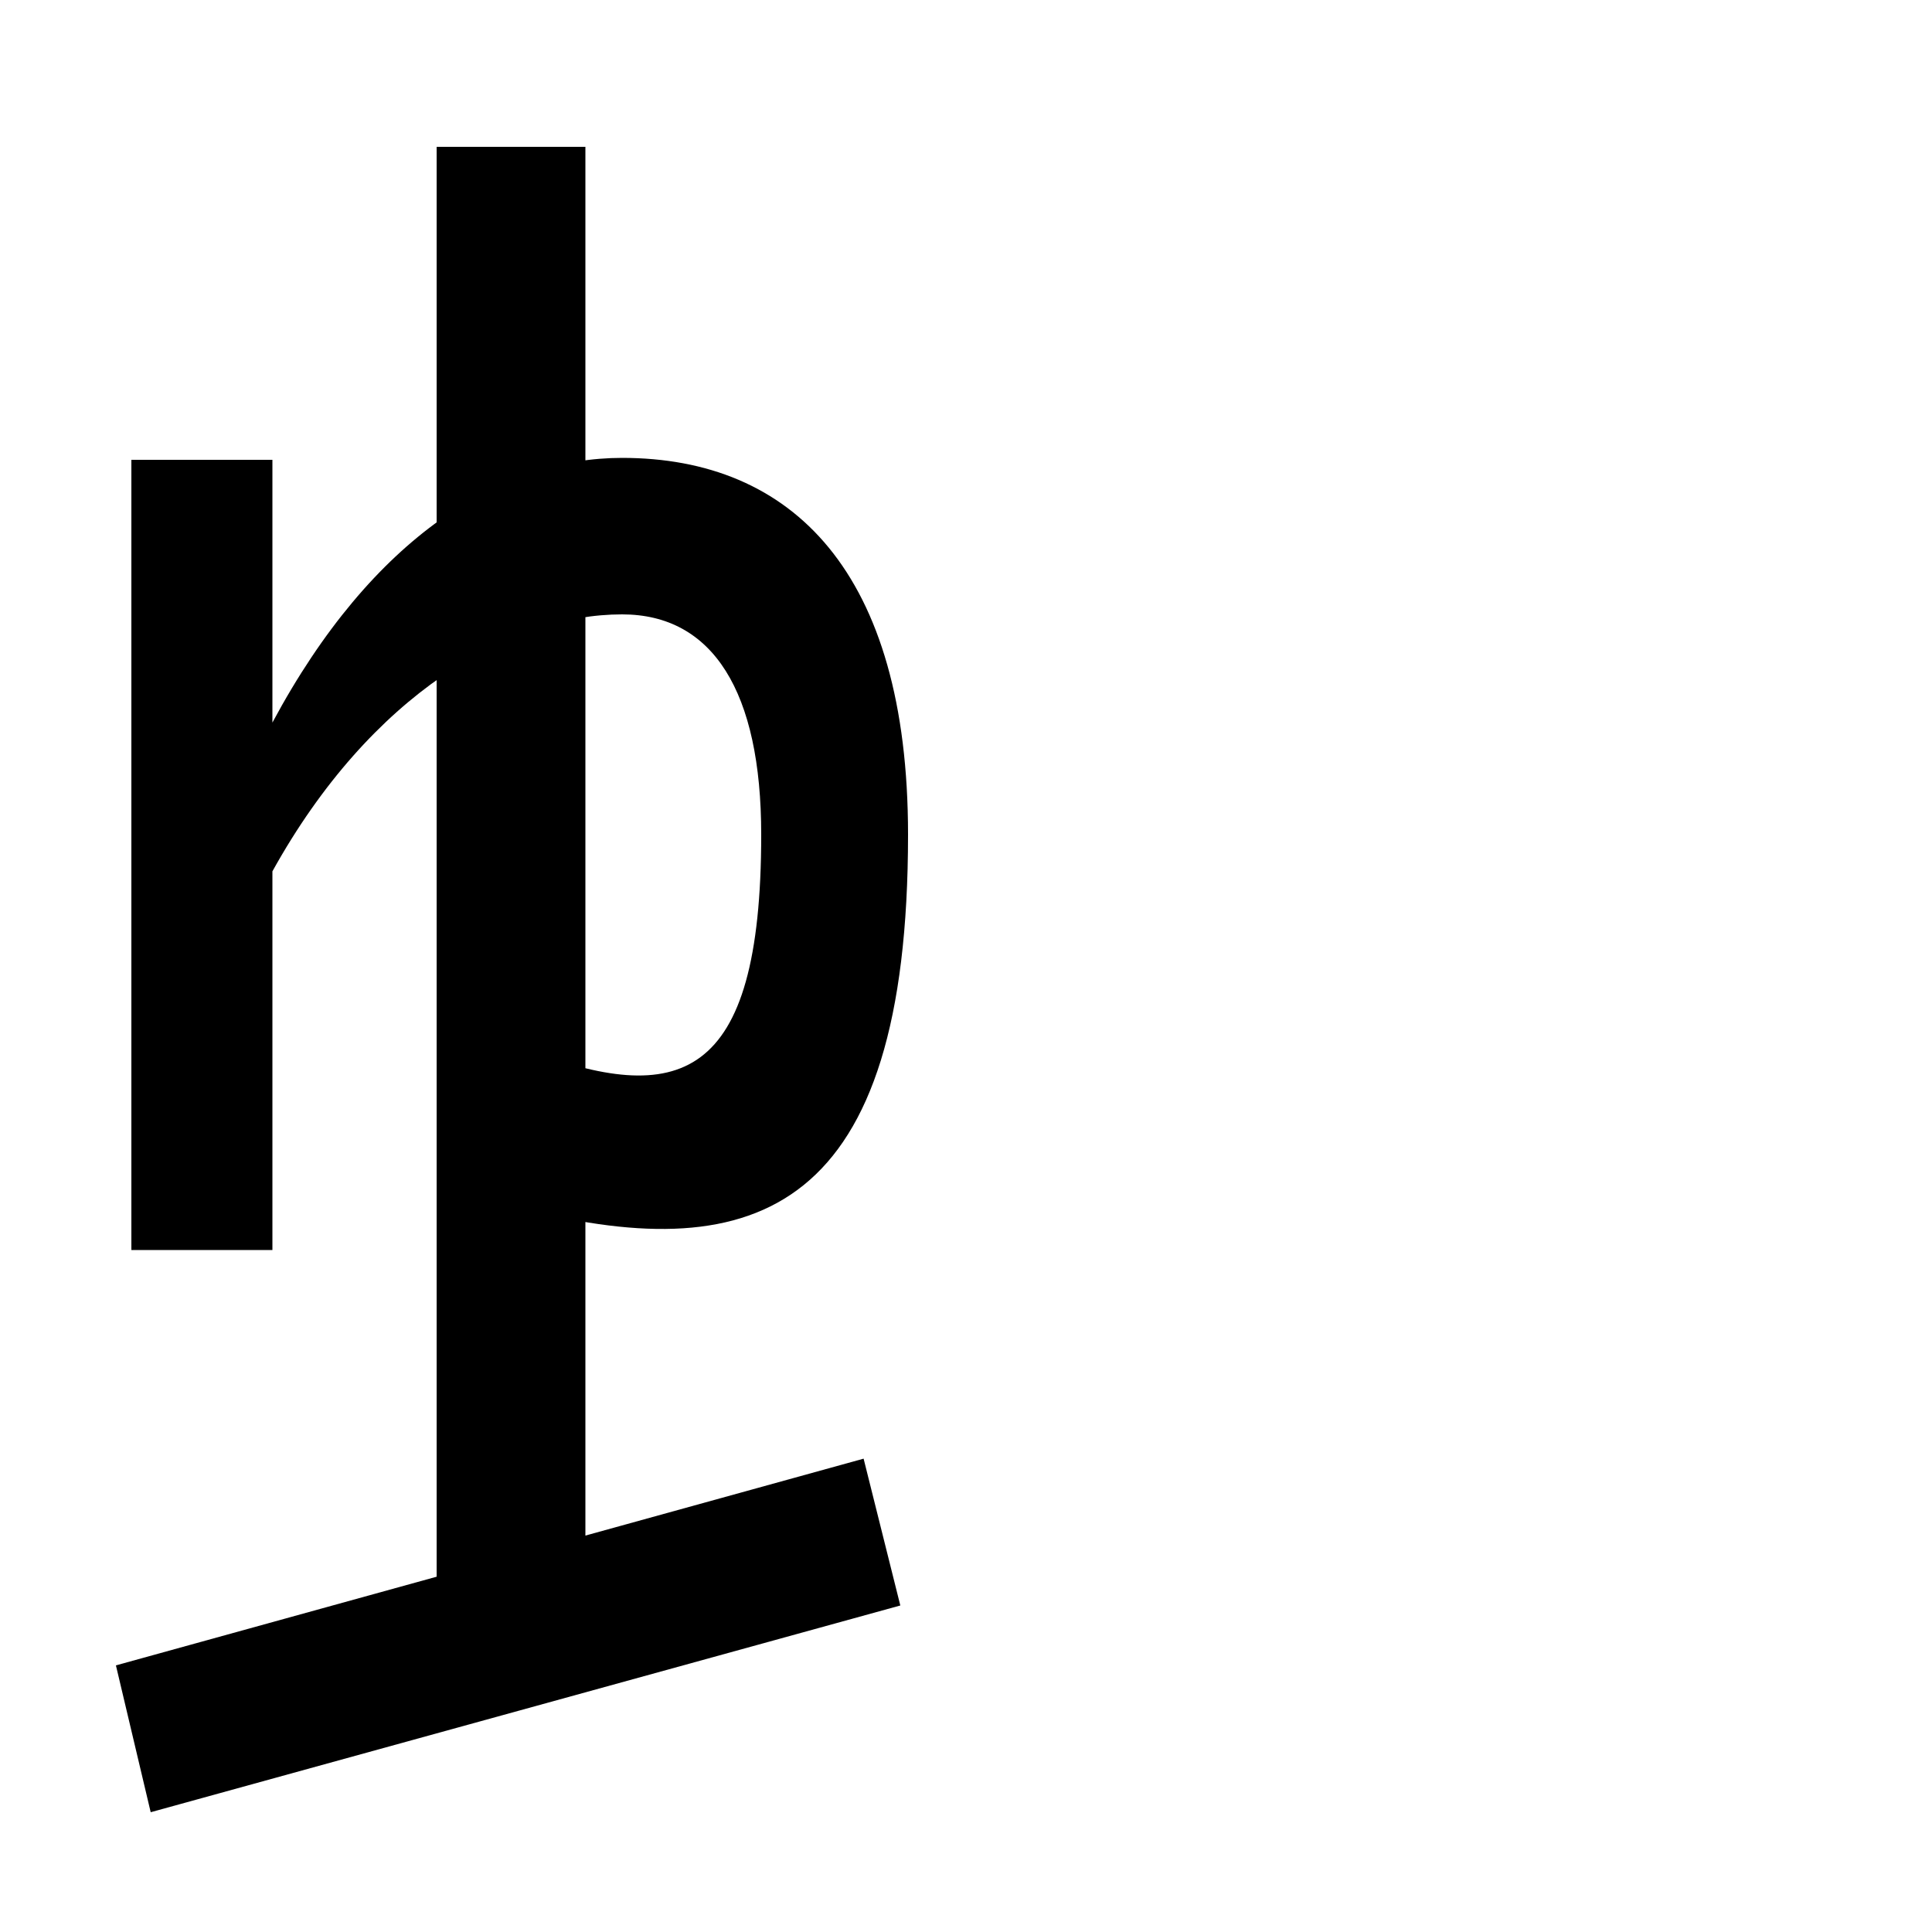
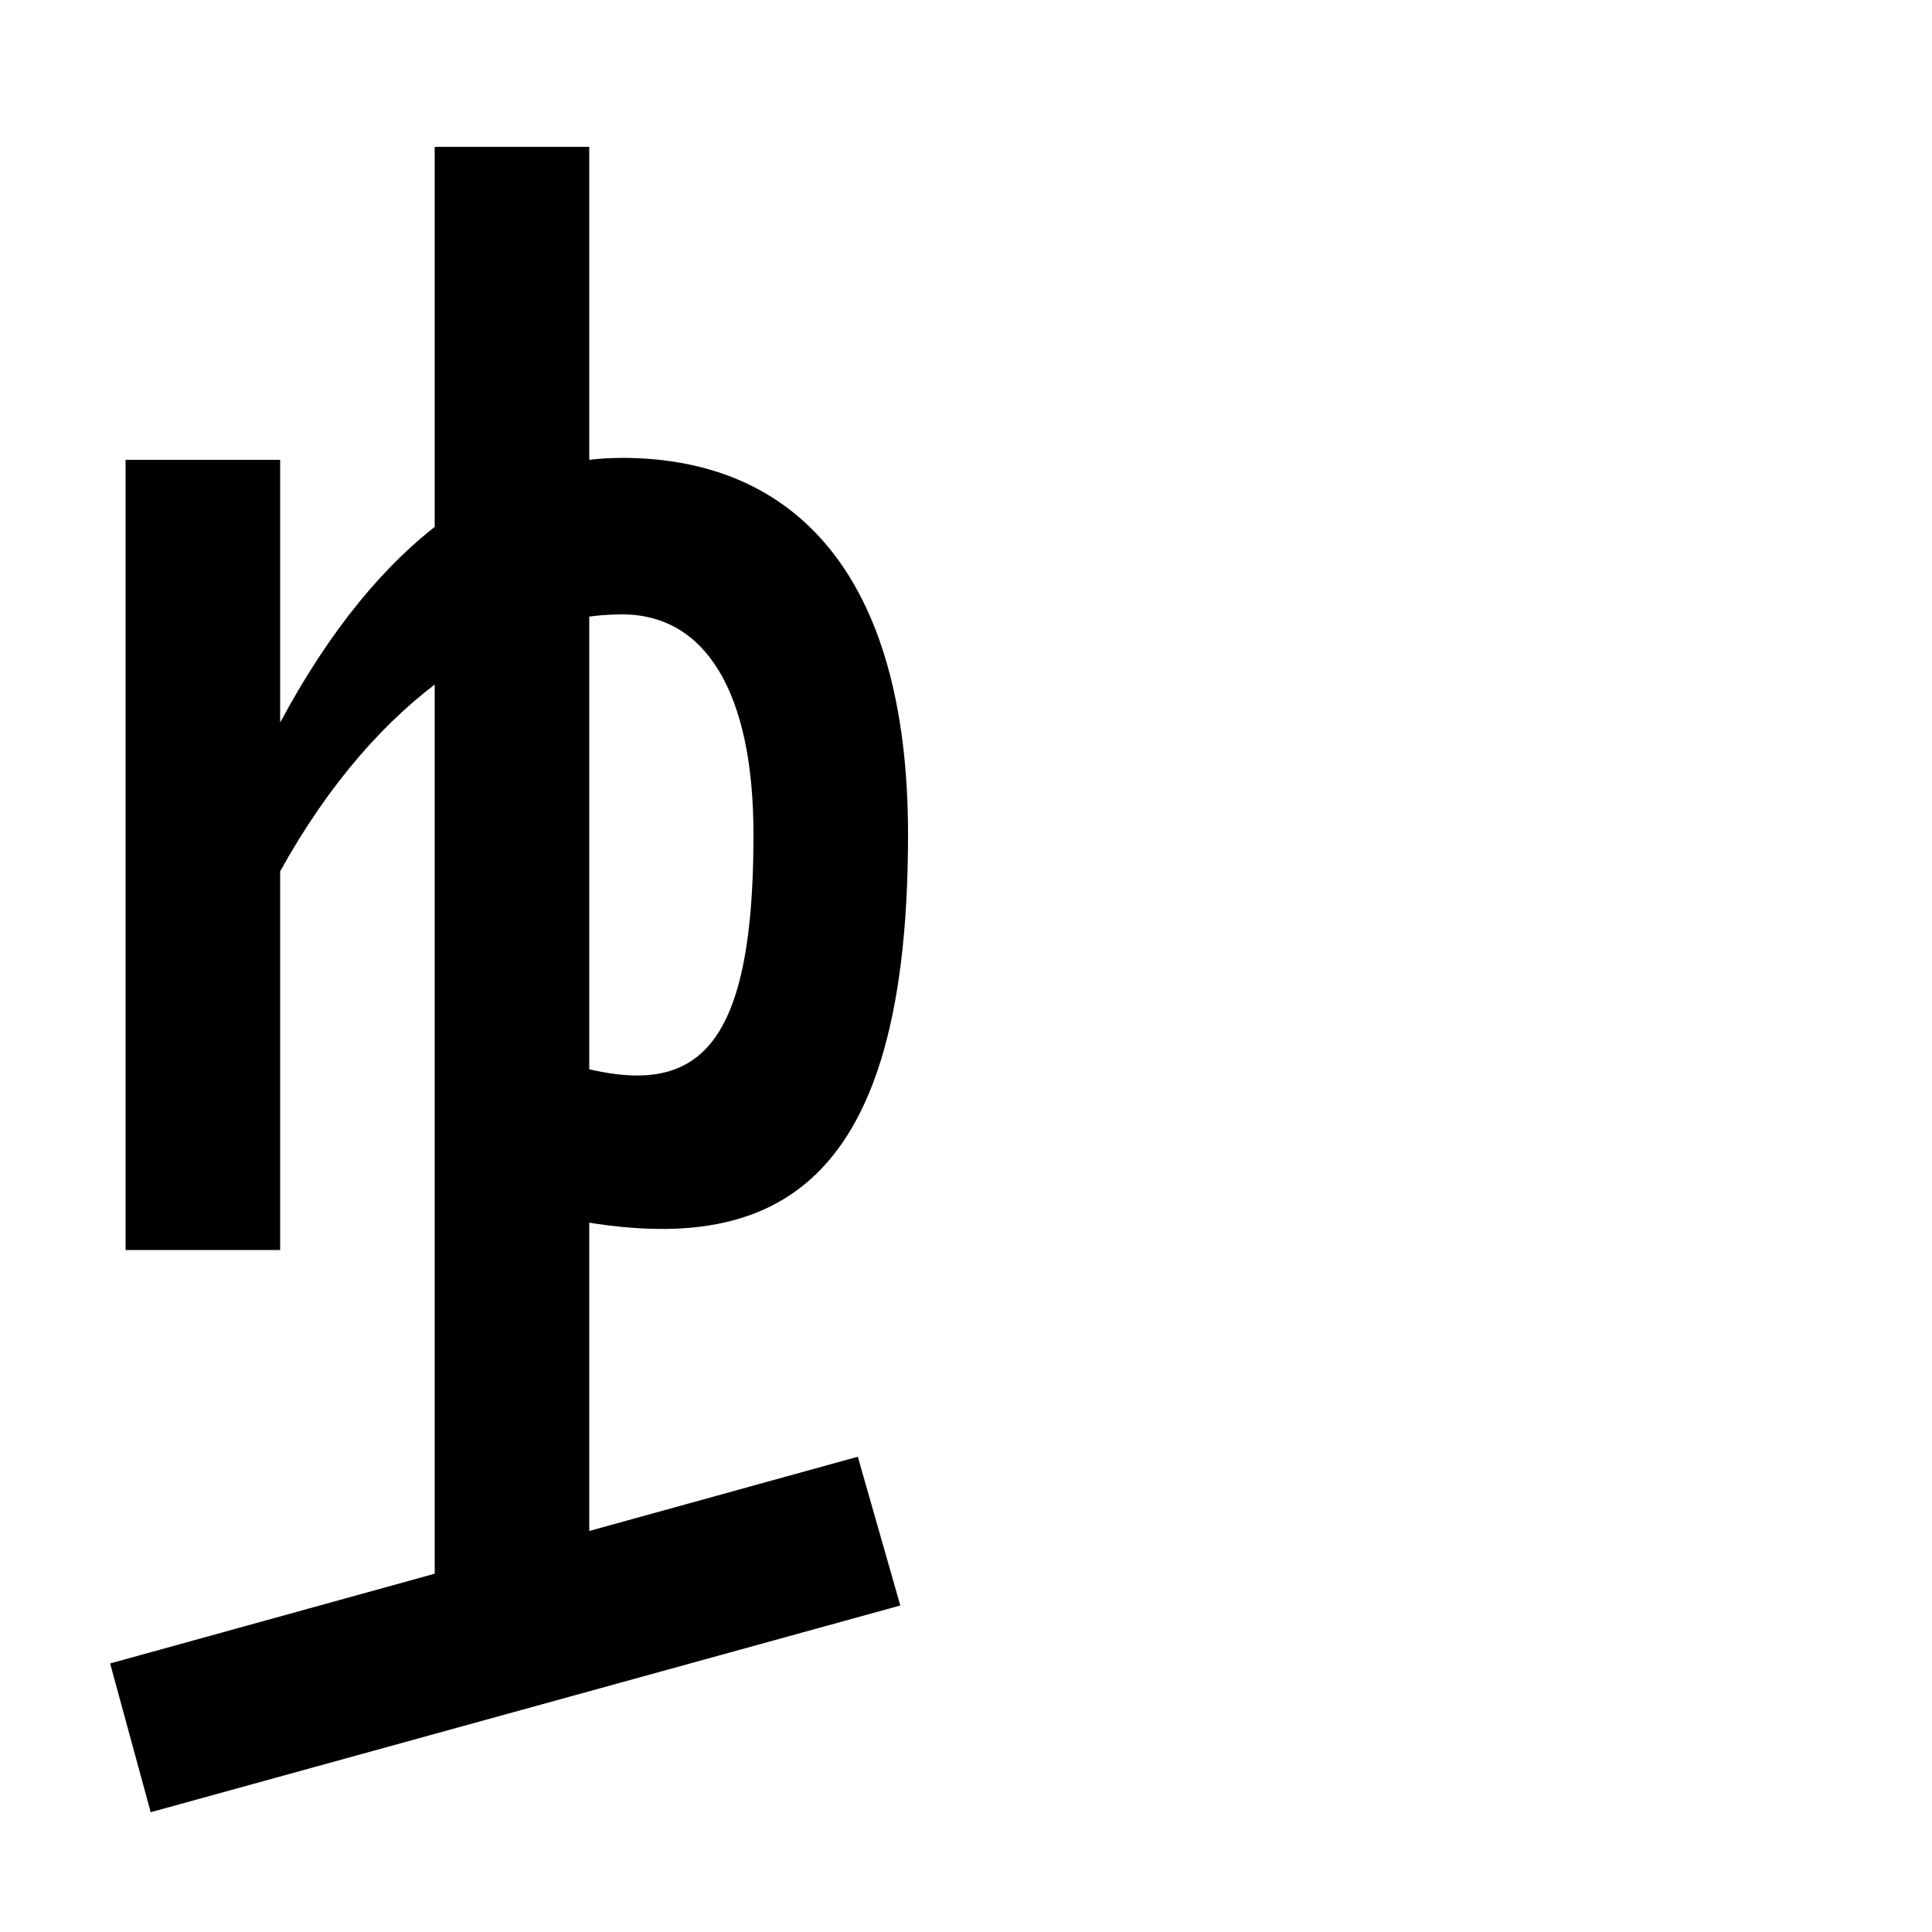
<svg xmlns="http://www.w3.org/2000/svg" width="1000" height="1000">
-   <path d="M68 233H141V429C192 521 264 562 322 562C369 562 394 522 394 448C394 319 351 307 272 337V254C392 224 470 253 470 448C470 584 410 643 322 643C260 643 193 603 141 506V642H68ZM226 34H303V804H226ZM60 18 78 -58 466 49 447 125Z" transform="translate(0, 880) scale(1,-1)" />
+   <path d="M65 233H145V429C196 521 264 562 322 562C365 562 390 522 390 448C390 319 351 307 272 337V254C392 224 470 253 470 448C470 584 410 643 322 643C260 643 197 603 145 506V642H65ZM225 34H305V804H225ZM57 19 78 -58 466 49 444 126Z" transform="translate(0, 880) scale(1,-1)" />
</svg>
